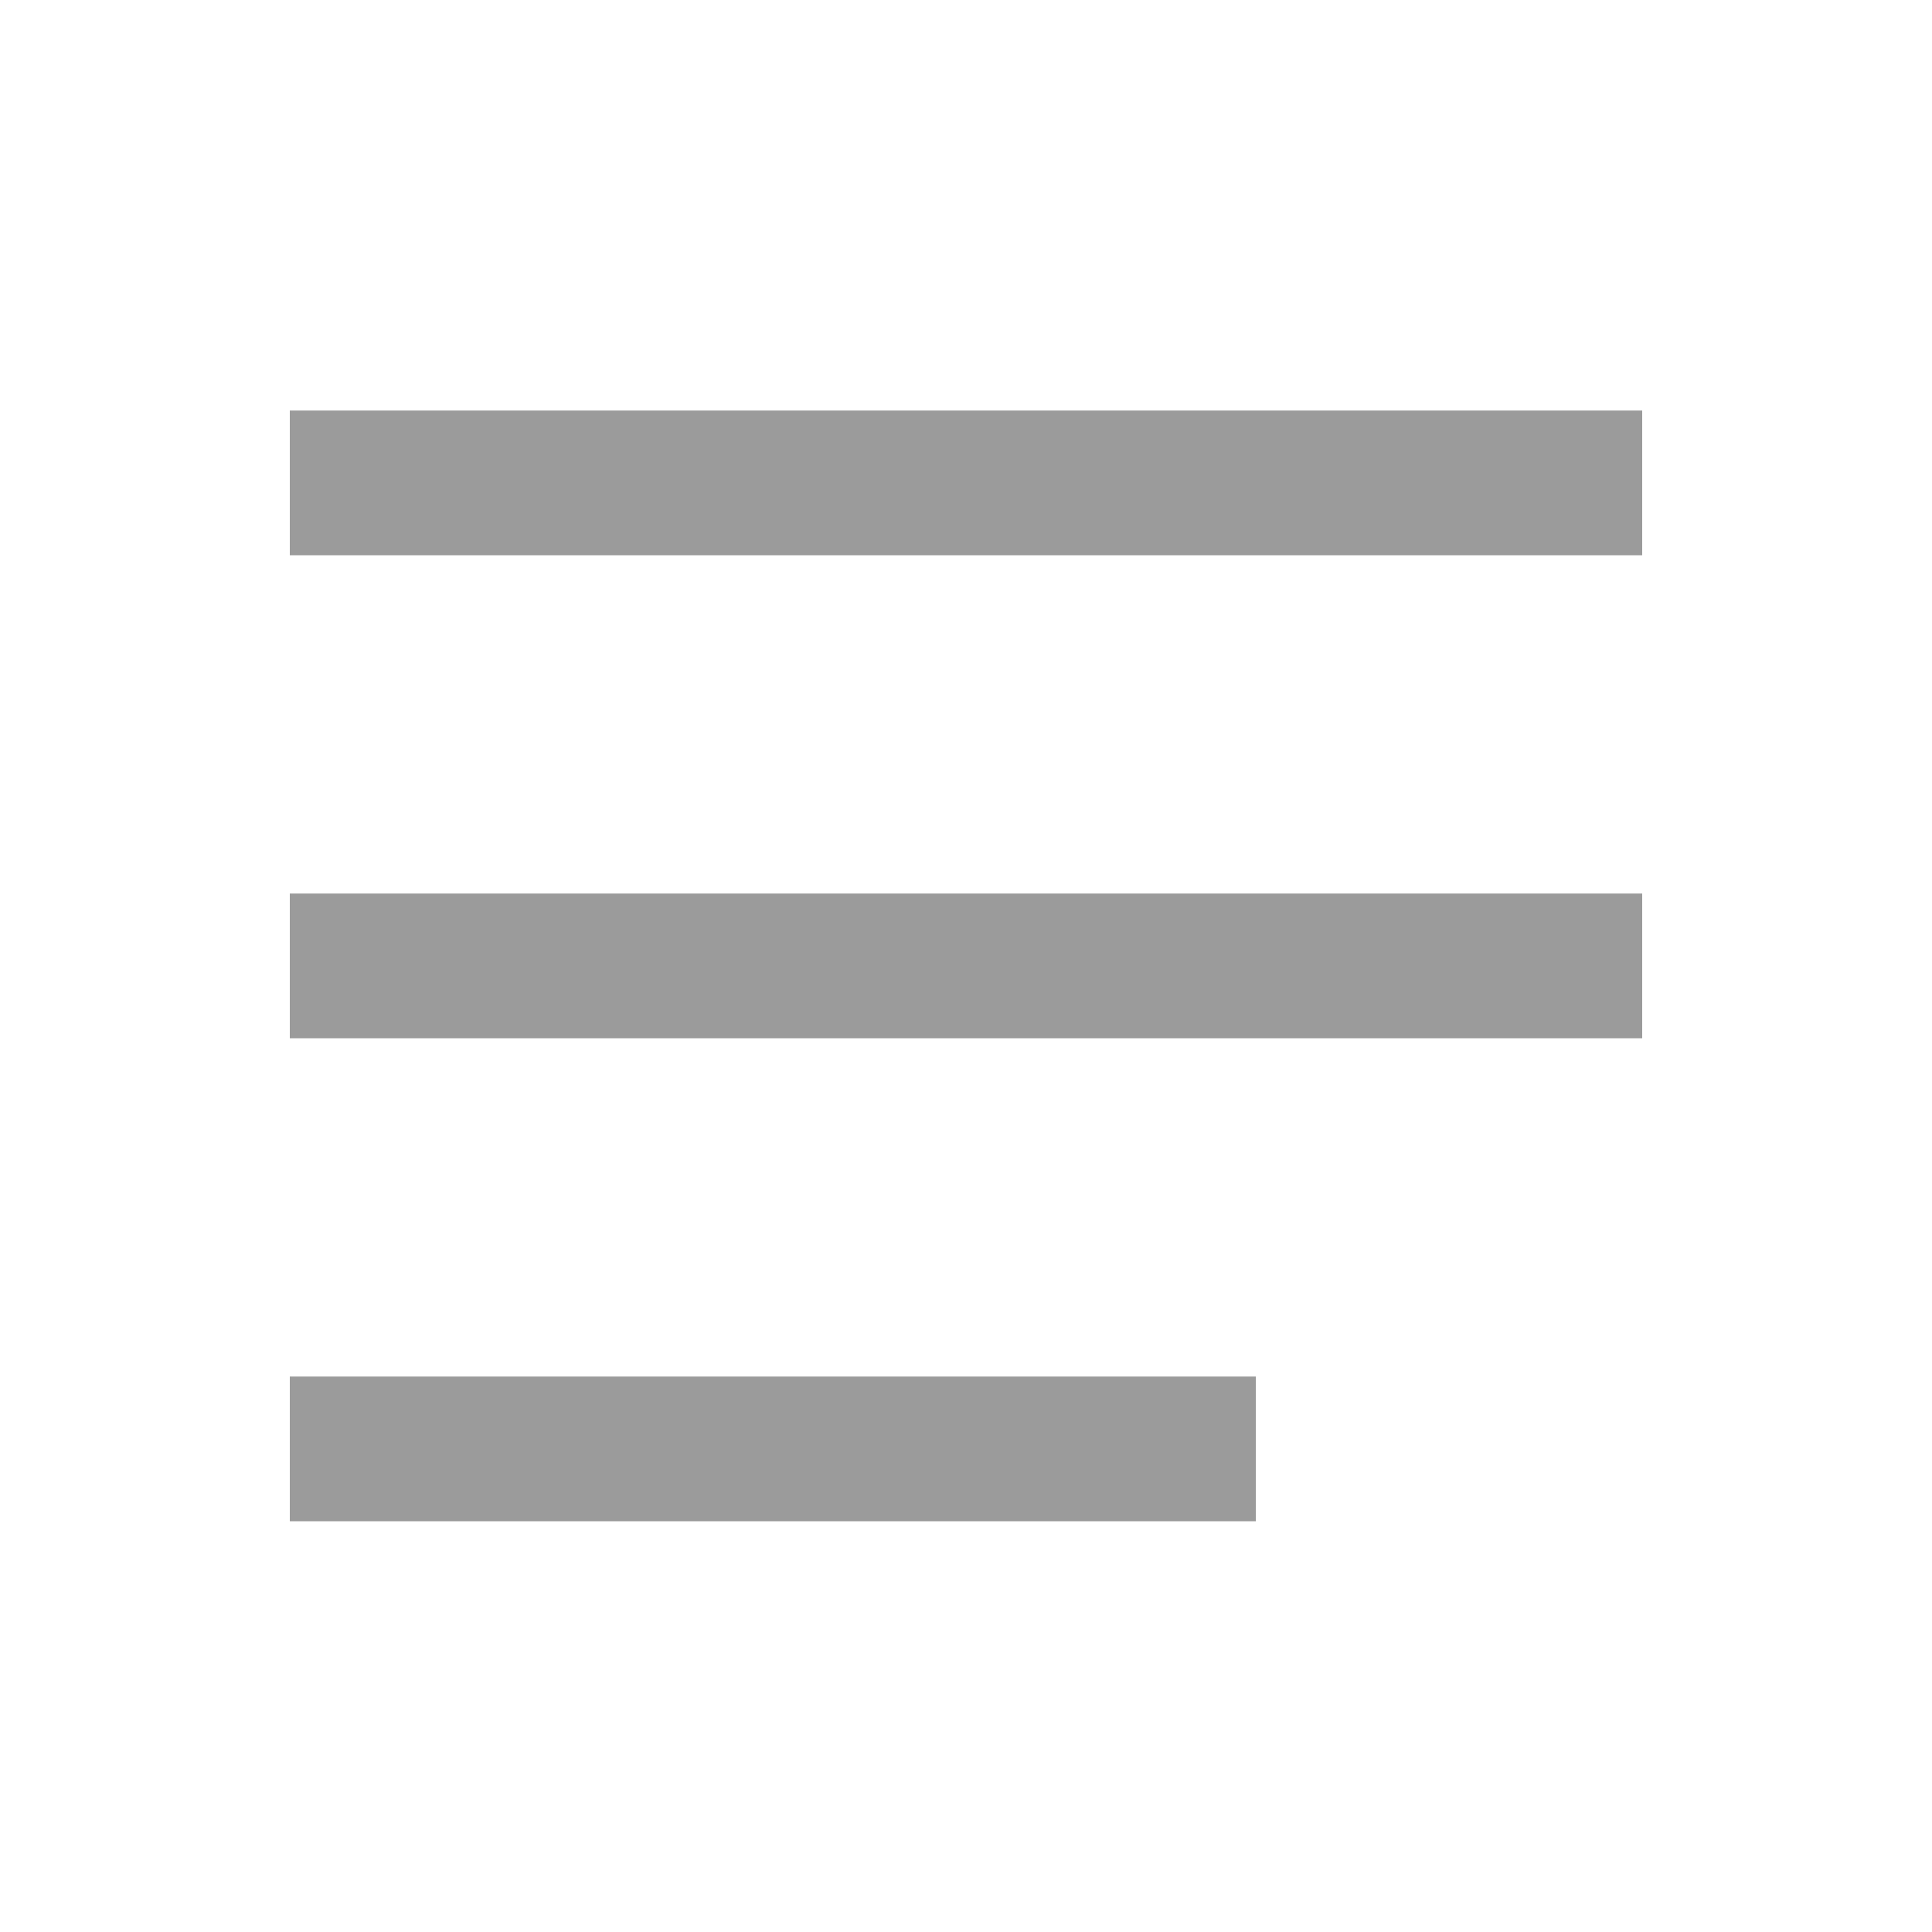
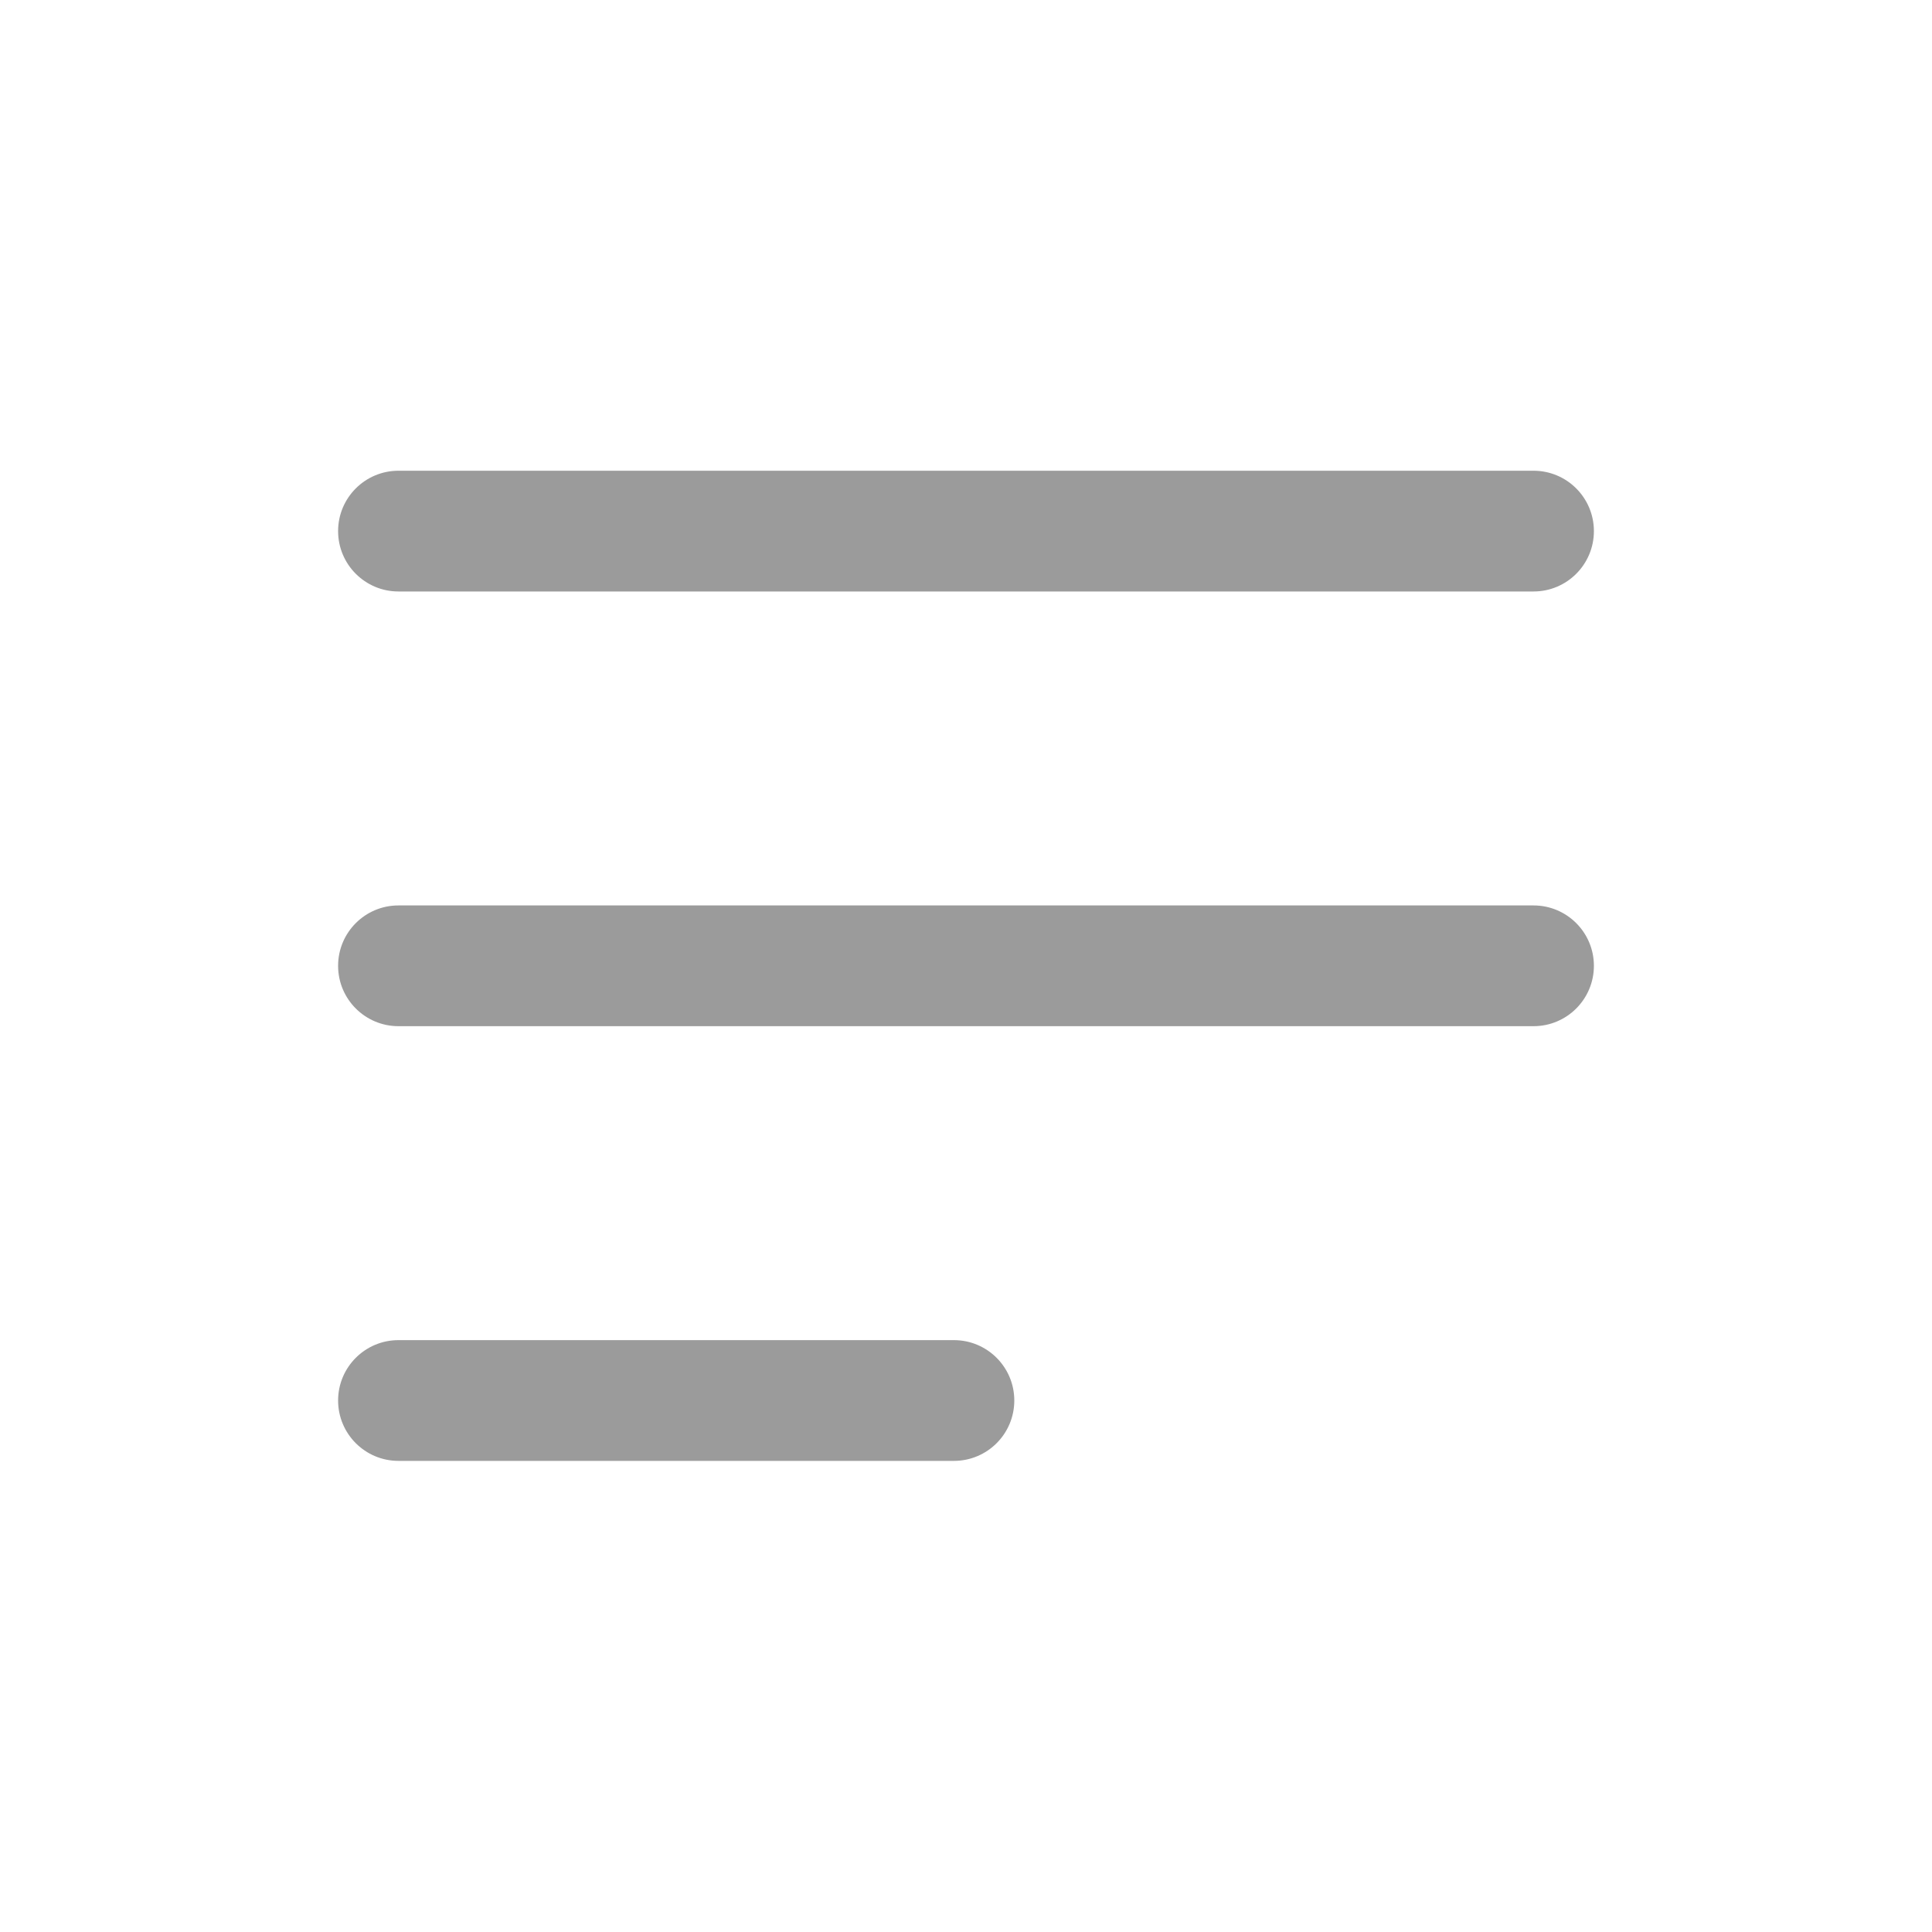
<svg xmlns="http://www.w3.org/2000/svg" width="20" height="20" viewBox="0 0 20 20" fill="none">
-   <rect x="3" y="4.25" width="14" height="1.498" fill="#9B9B9B" />
-   <rect x="3" y="14.25" width="10" height="1.498" fill="#9B9B9B" />
-   <rect x="3" y="9.25" width="14" height="1.498" fill="#9B9B9B" />
+   <rect x="3.5" y="9.373" width="13" height="1.25" rx="0.625" fill="#9B9B9B" />
+   <rect x="3.5" y="4.873" width="13" height="1.25" rx="0.625" fill="#9B9B9B" />
+   <rect x="3.5" y="13.873" width="7" height="1.25" rx="0.625" fill="#9B9B9B" />
</svg>
